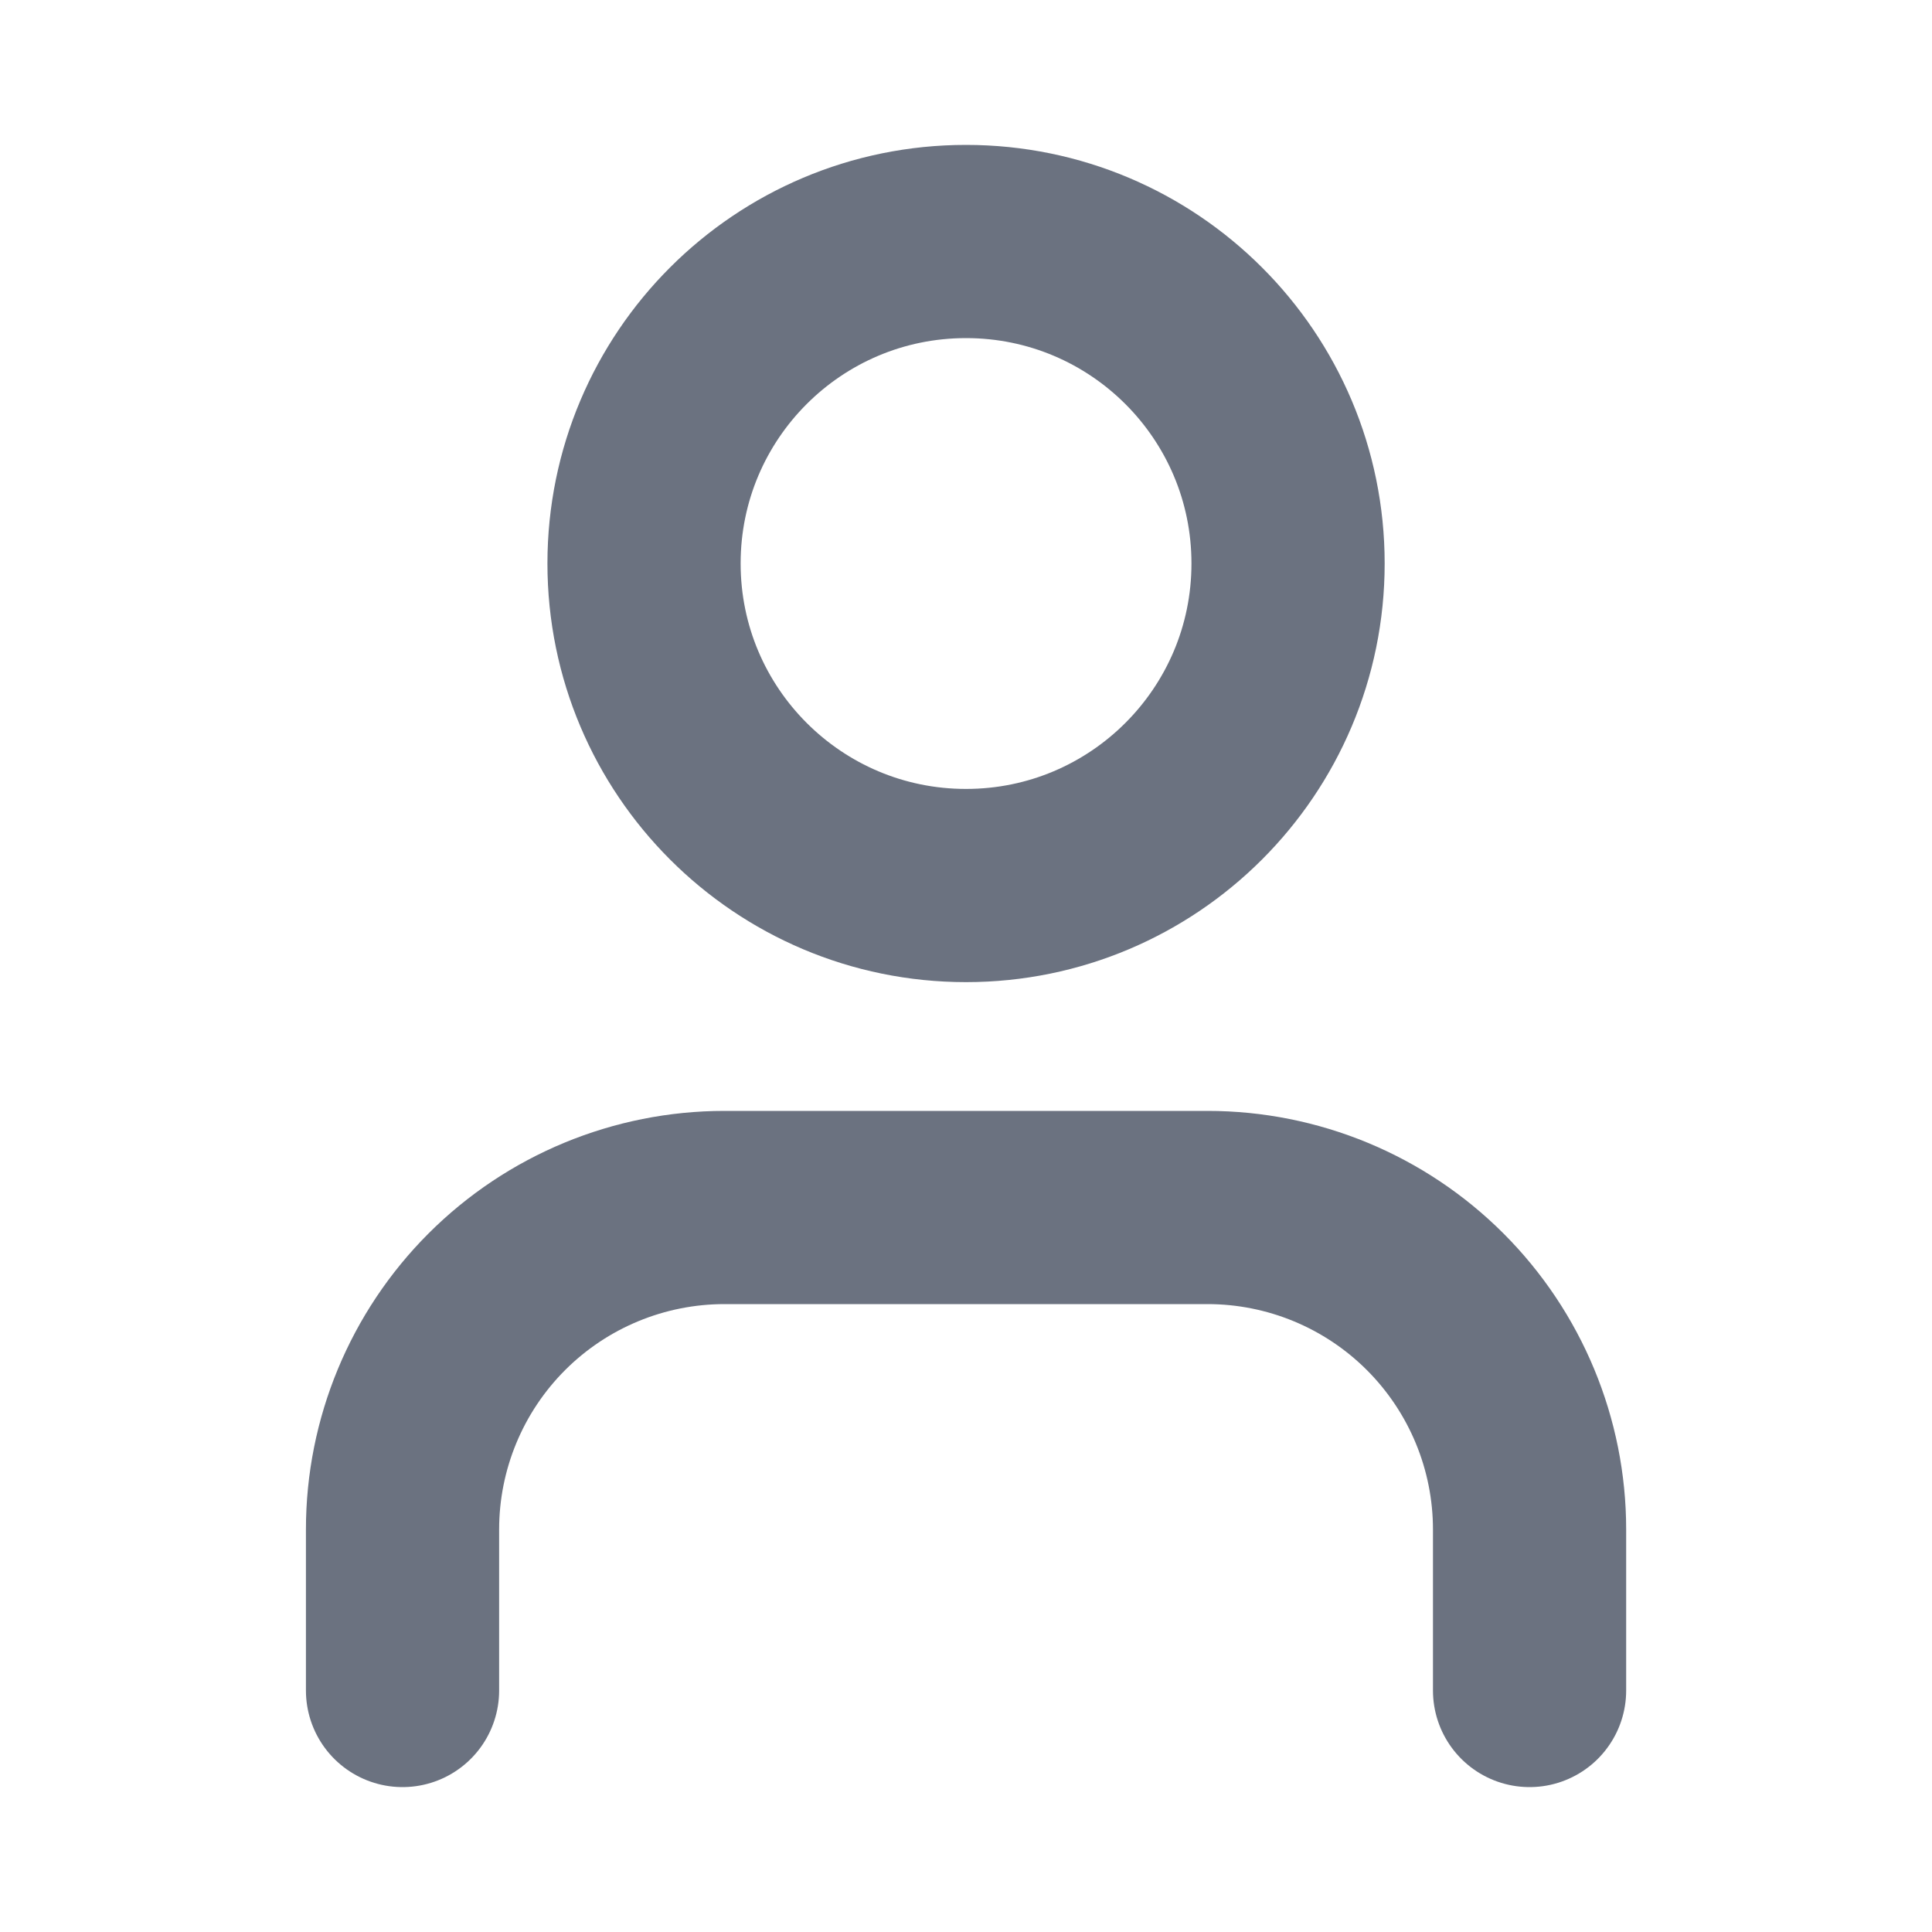
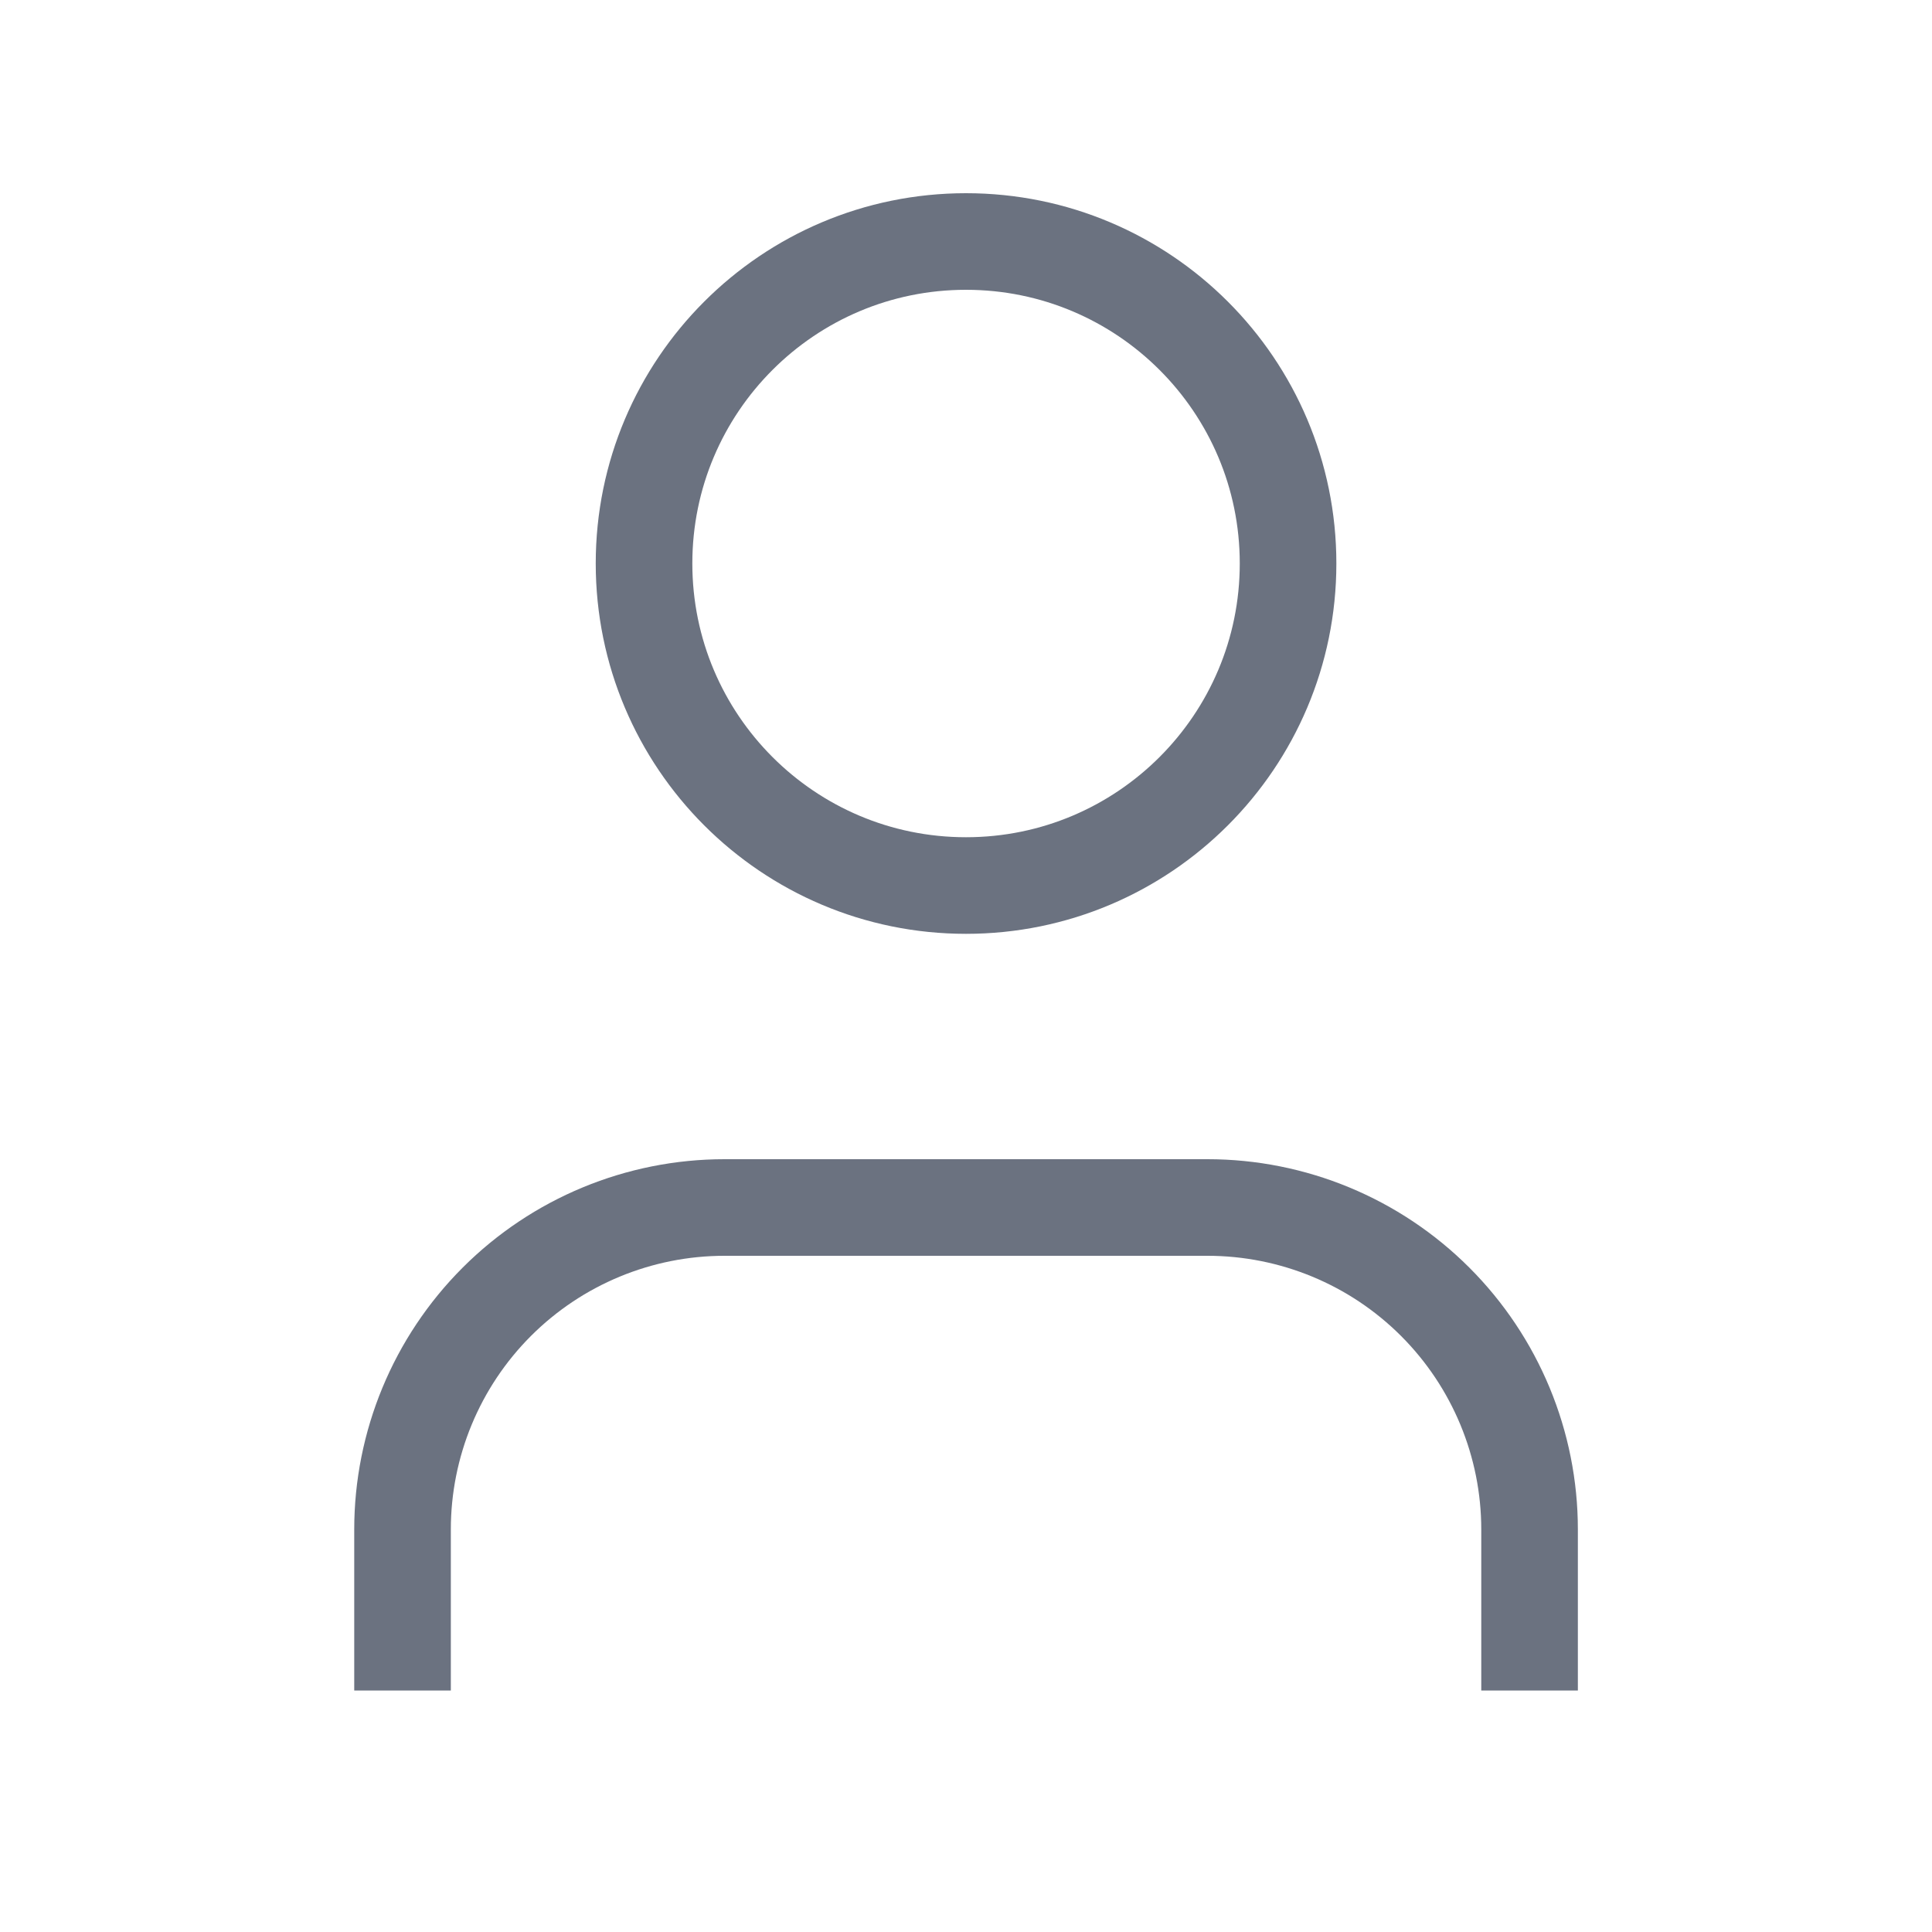
<svg xmlns="http://www.w3.org/2000/svg" width="20" height="20" viewBox="0 0 20 20" fill="none">
-   <path d="M15.834 17.5V15.833C15.834 14.949 15.482 14.101 14.857 13.476C14.232 12.851 13.384 12.5 12.5 12.5H7.5C6.616 12.5 5.768 12.851 5.143 13.476C4.518 14.101 4.167 14.949 4.167 15.833V17.5" stroke="#6B7280" stroke-width="2" stroke-linecap="round" stroke-linejoin="round" />
-   <path d="M10 9.167C11.841 9.167 13.334 7.674 13.334 5.833C13.334 3.992 11.841 2.5 10 2.5C8.159 2.5 6.667 3.992 6.667 5.833C6.667 7.674 8.159 9.167 10 9.167Z" stroke="#6B7280" stroke-width="2" stroke-linecap="round" stroke-linejoin="round" />
+   <path d="M15.834 17.5V15.833C15.834 14.949 15.482 14.101 14.857 13.476C14.232 12.851 13.384 12.5 12.5 12.5H7.5C6.616 12.5 5.768 12.851 5.143 13.476C4.518 14.101 4.167 14.949 4.167 15.833V17.5" stroke="#6B7280" strokeWidth="2" strokeLinecap="round" strokeLinejoin="round" />
+   <path d="M10 9.167C11.841 9.167 13.334 7.674 13.334 5.833C13.334 3.992 11.841 2.5 10 2.5C8.159 2.5 6.667 3.992 6.667 5.833C6.667 7.674 8.159 9.167 10 9.167Z" stroke="#6B7280" strokeWidth="2" strokeLinecap="round" strokeLinejoin="round" />
</svg>
